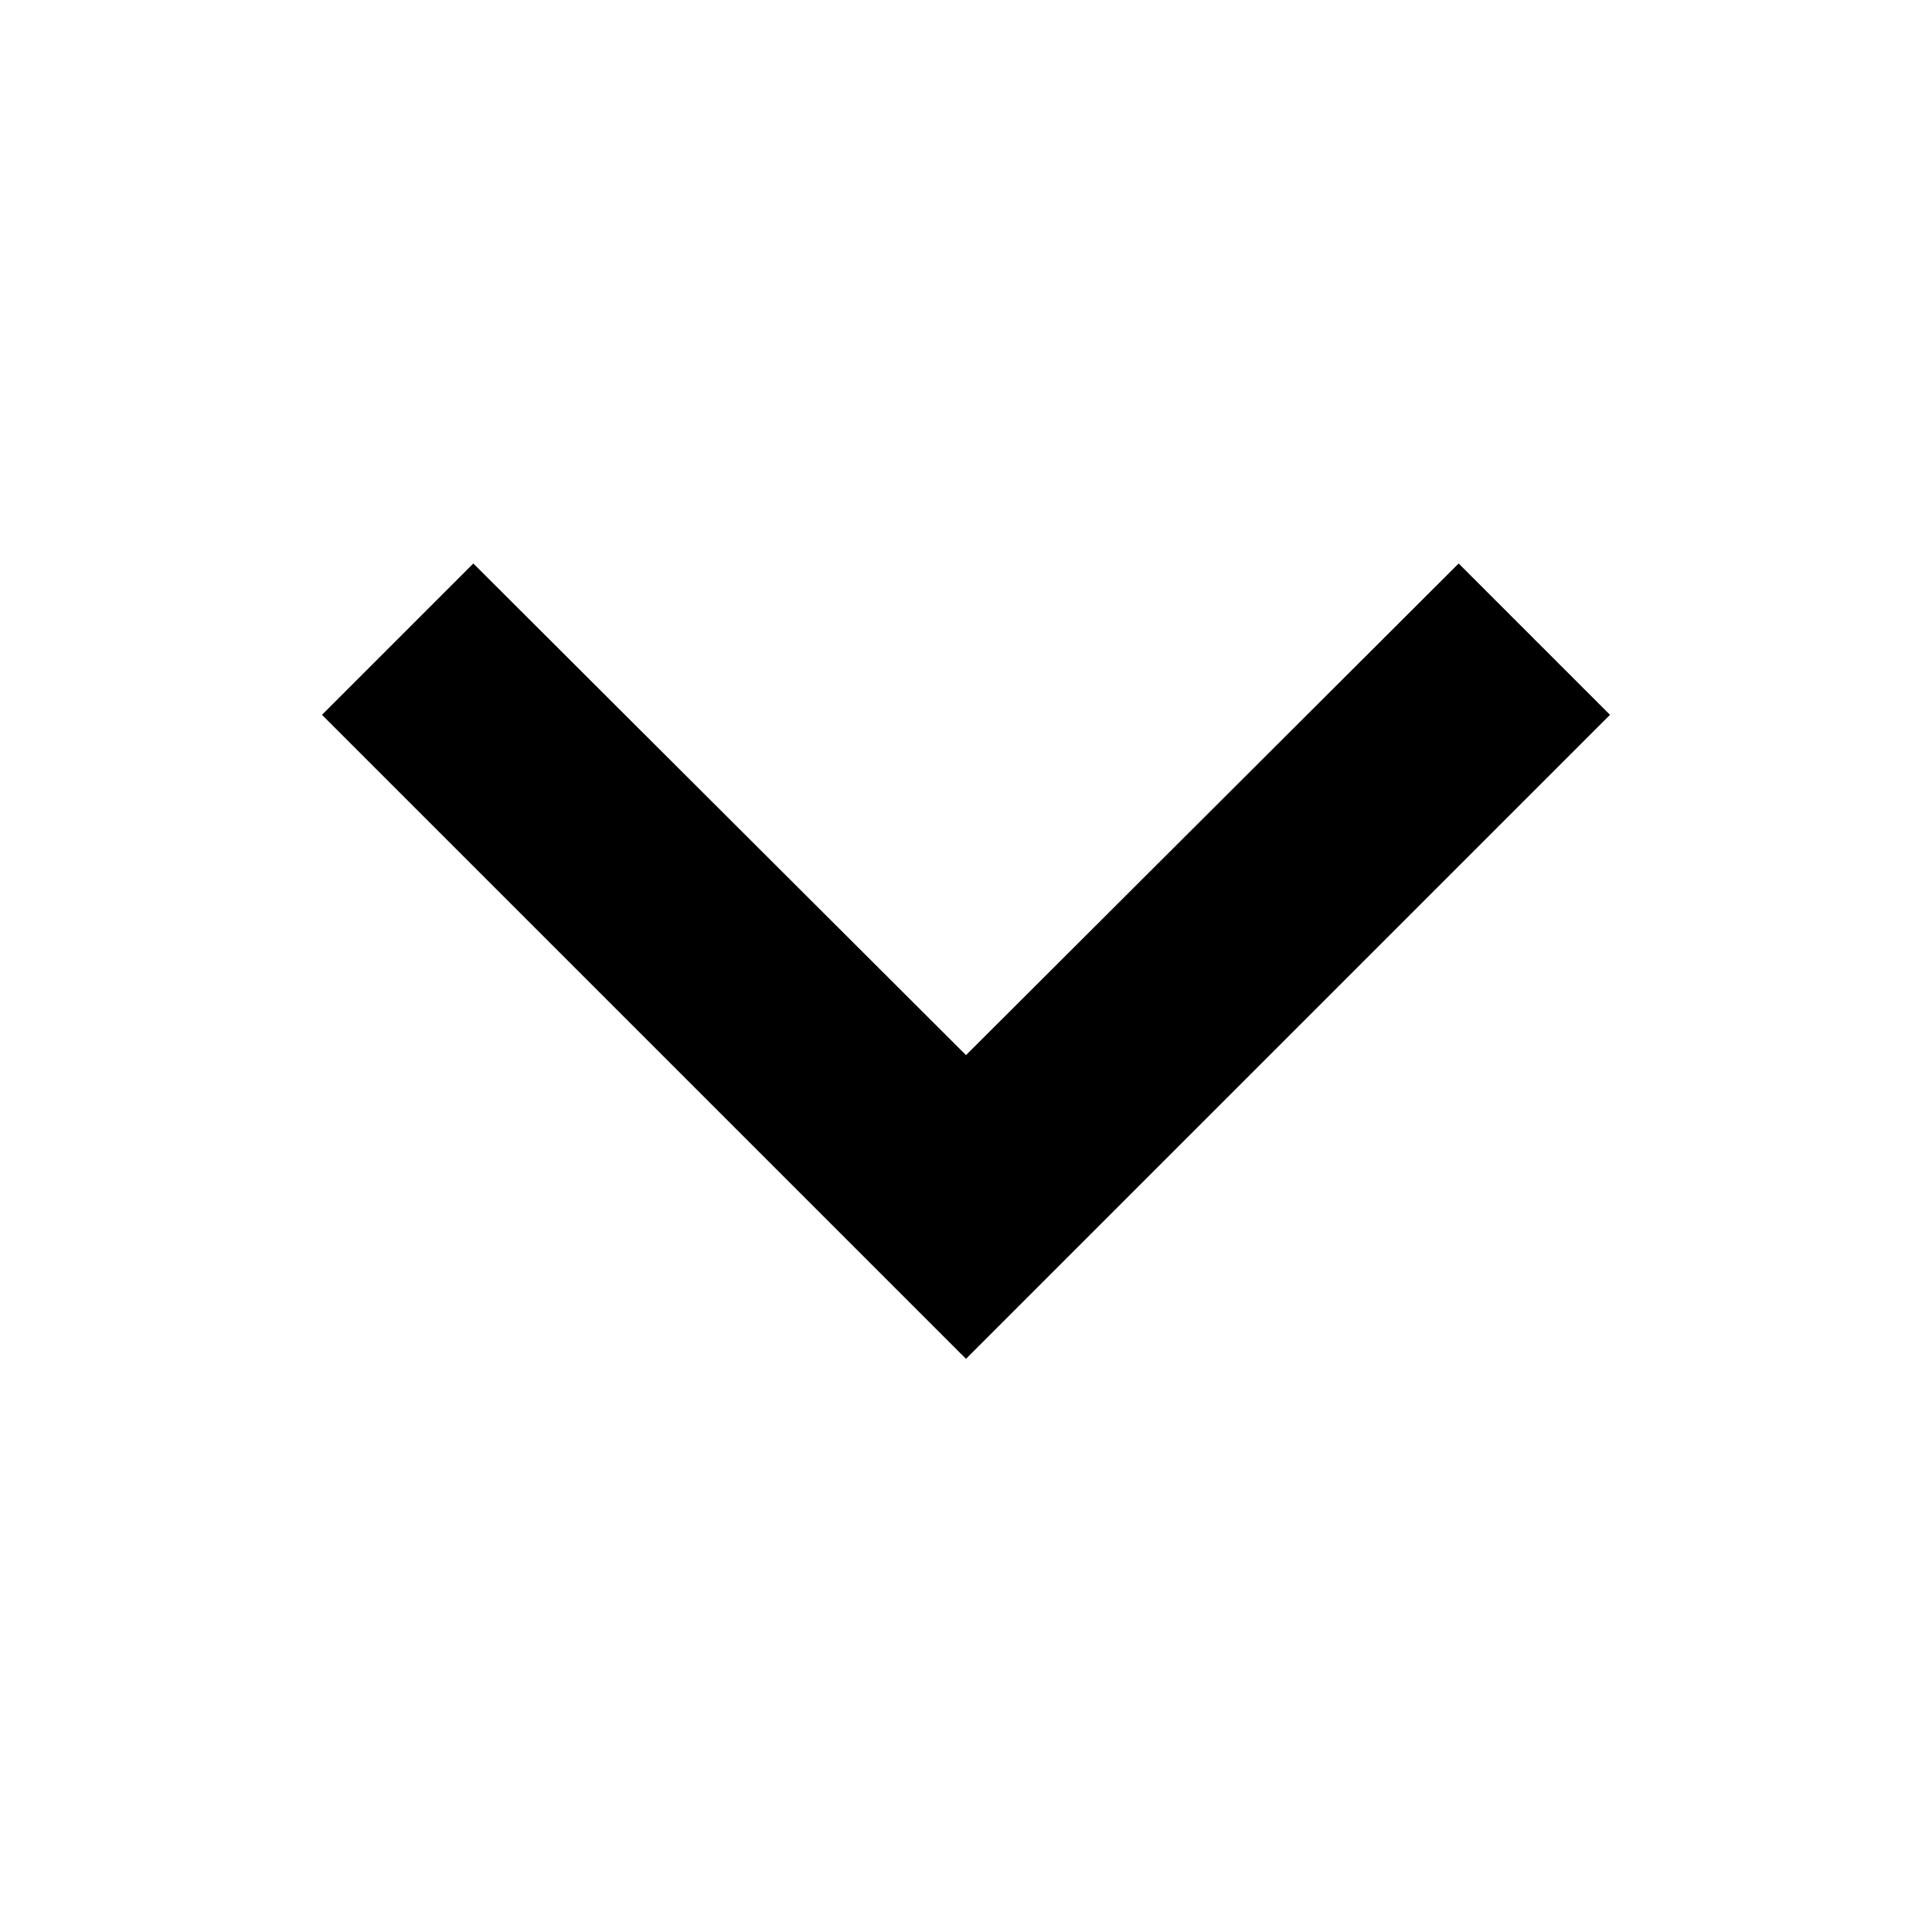
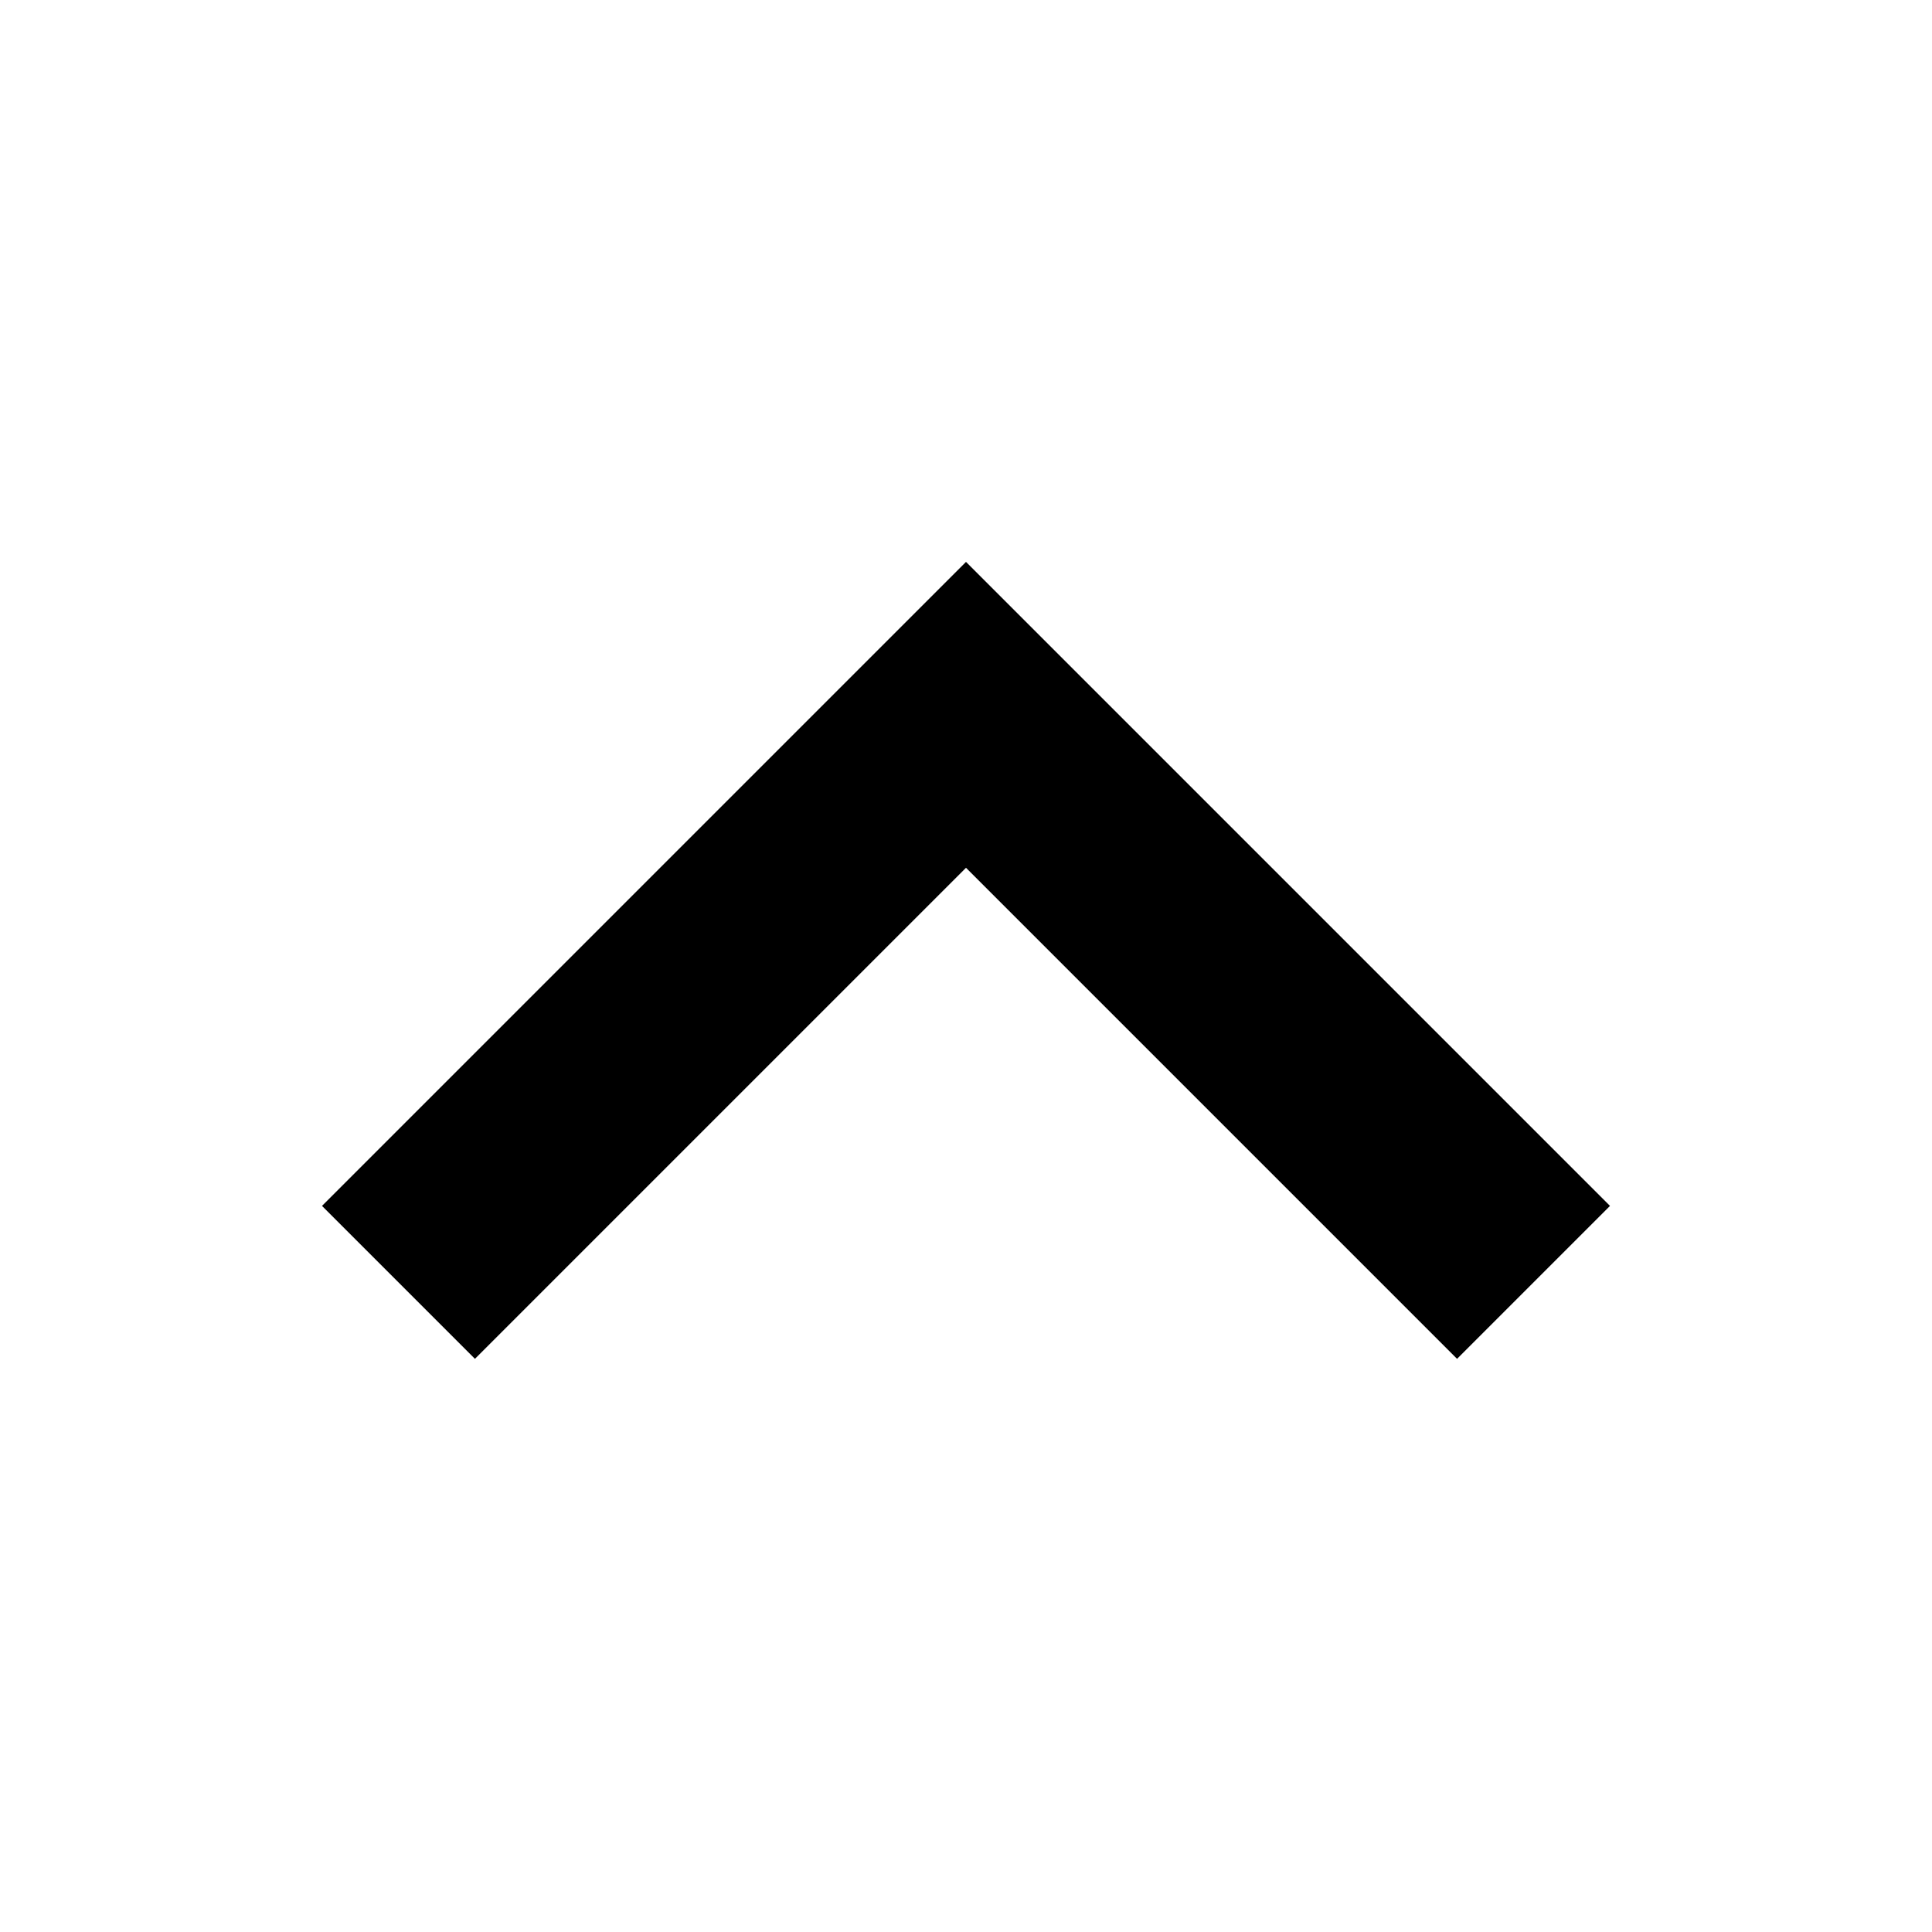
- <svg xmlns="http://www.w3.org/2000/svg" xmlns:xlink="http://www.w3.org/1999/xlink" viewBox="0 0 24 24">
-   <defs>
-     <path id="a" d="M5.88 16.88 12 10.773l6.12 6.107L20 15l-8-8-8 8z" />
-   </defs>
-   <use fill="#000" fill-rule="nonzero" transform="rotate(180 12 11.94)" xlink:href="#a" />
+ <svg xmlns="http://www.w3.org/2000/svg" version="1.1" id="Layer_1" x="0px" y="0px" viewBox="0 0 24 24" style="enable-background:new 0 0 24 24;" xml:space="preserve">
+   <g transform="rotate(180 12 11.94)">
+     <path id="a" d="M18.1,7L12,13.1L5.9,7L4,8.9l8,8l8-8L18.1,7z" />
+   </g>
</svg>
